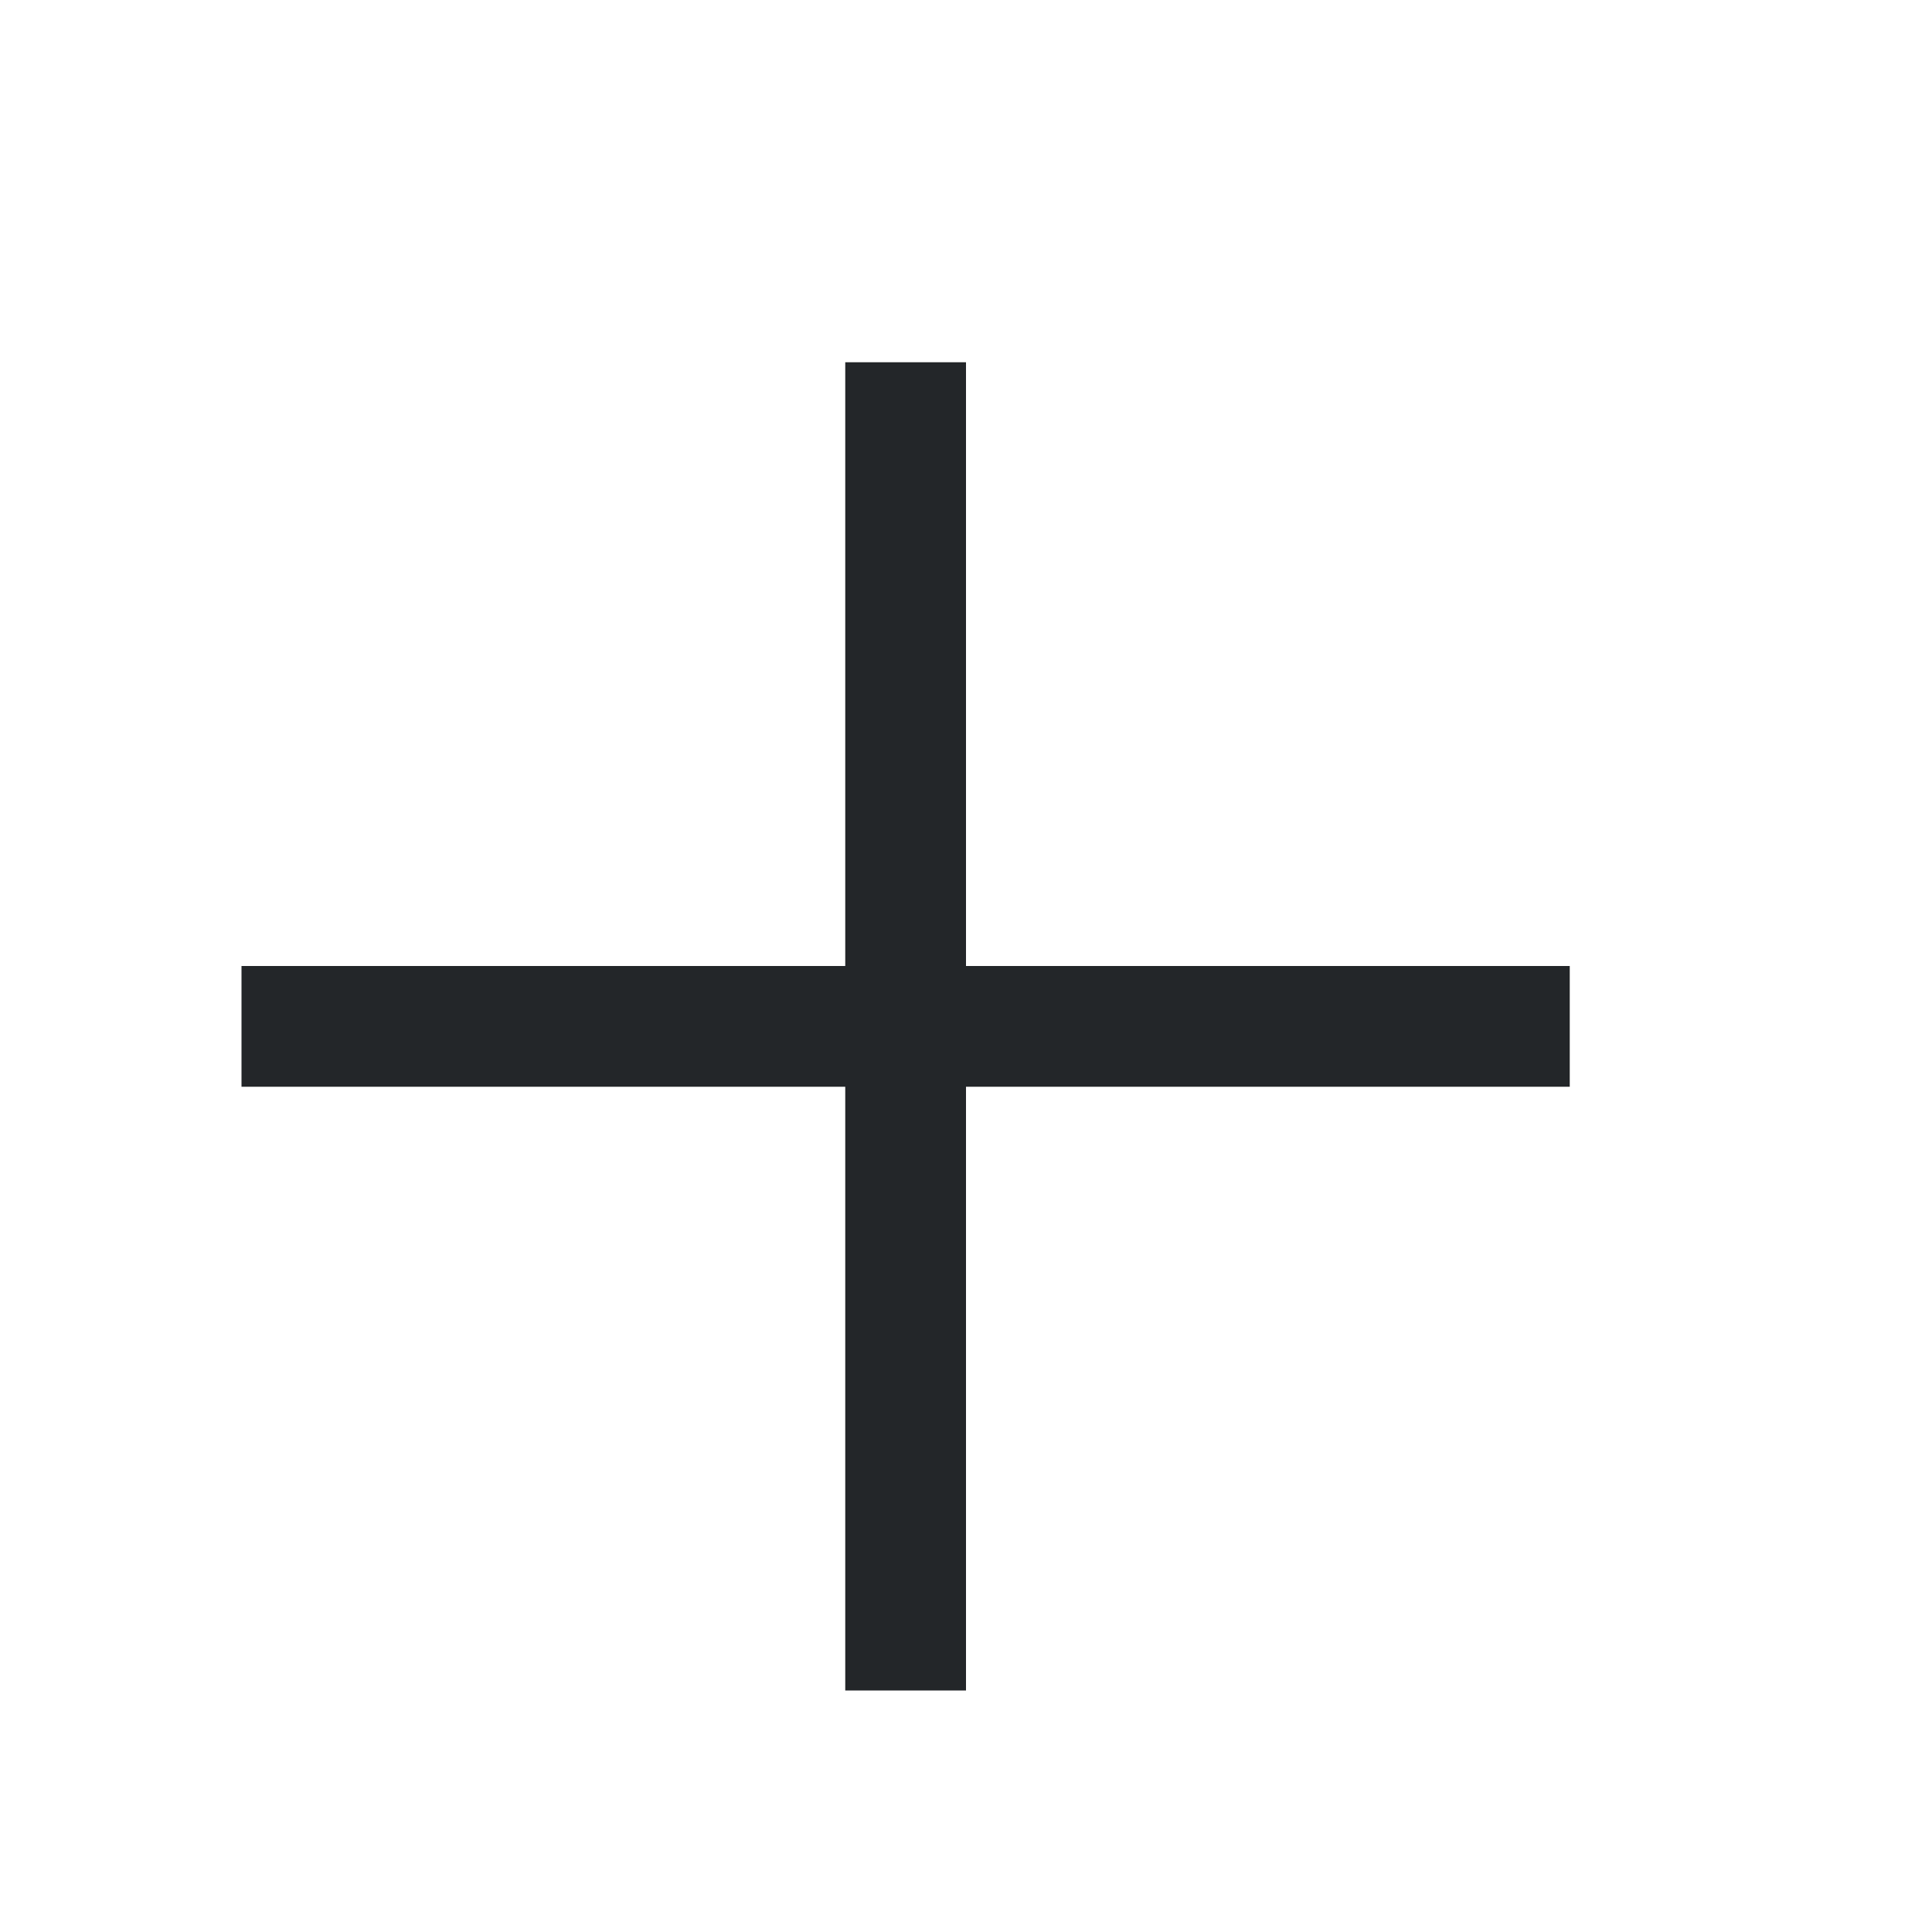
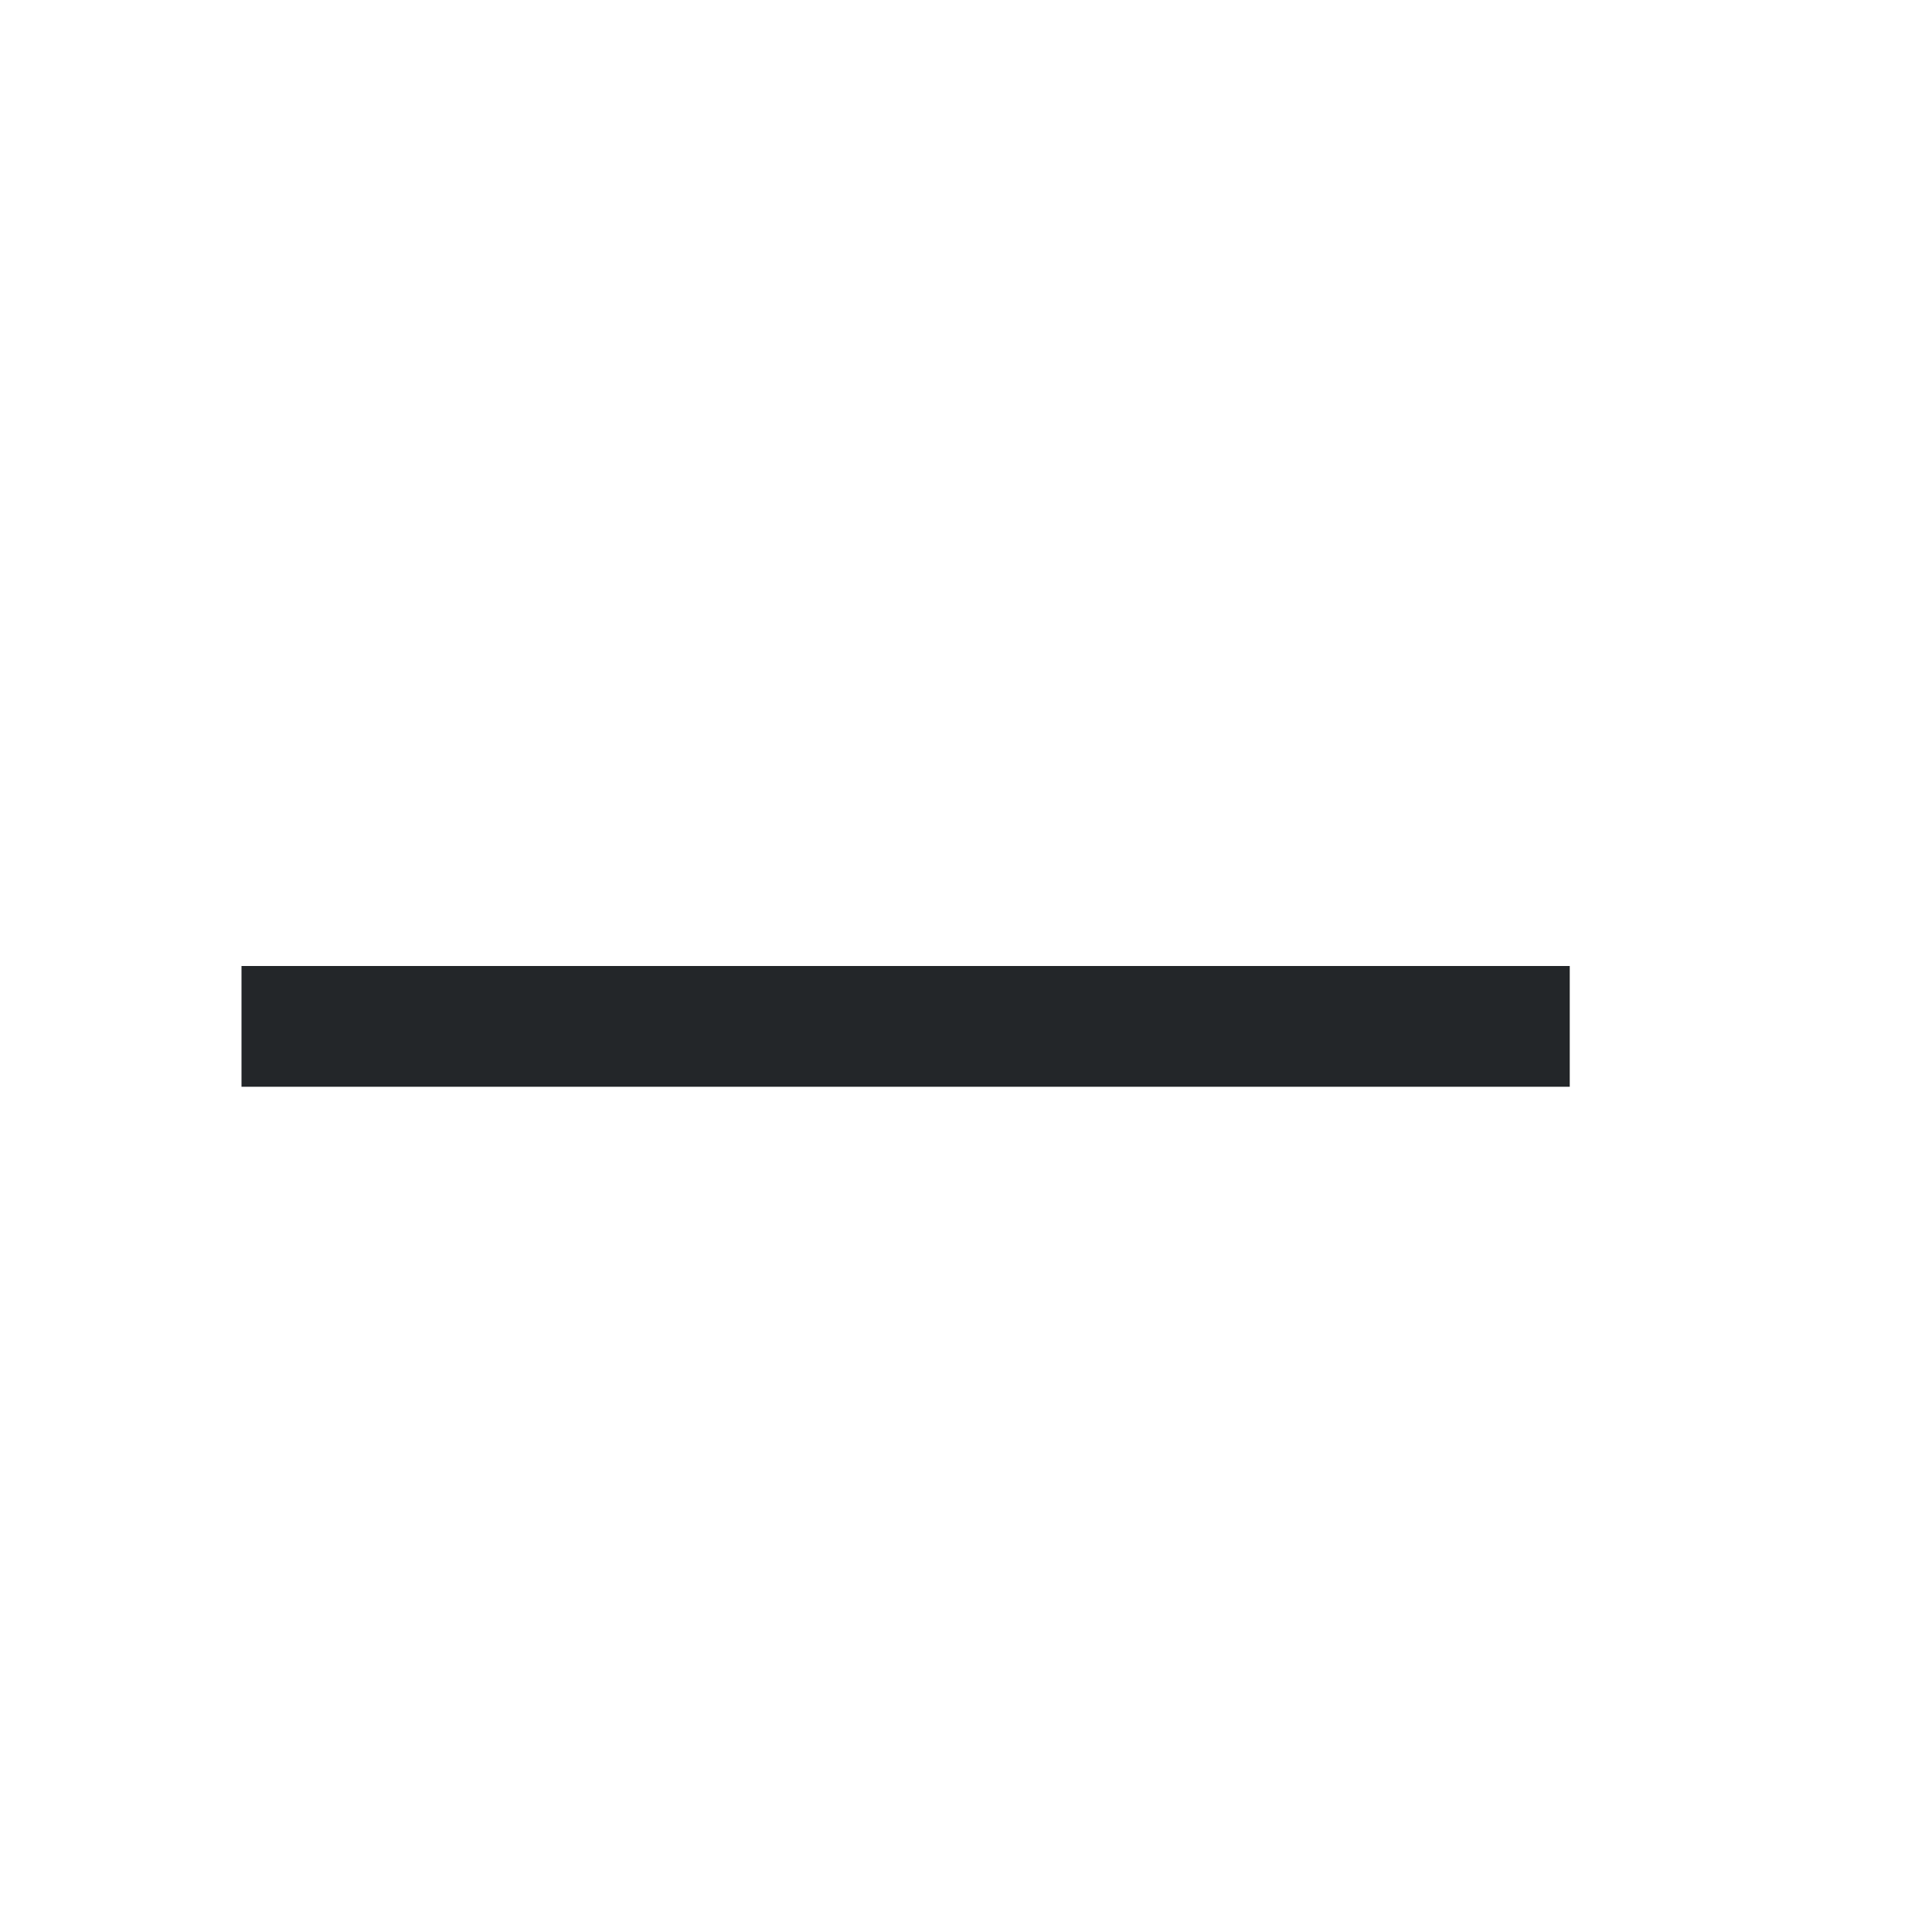
- <svg xmlns="http://www.w3.org/2000/svg" viewBox="0 0 16 16" version="1.1" id="svg1" width="16" height="16">
-   <defs id="defs1" />
+ <svg xmlns="http://www.w3.org/2000/svg" viewBox="0 0 16 16" version="1.1" id="svg4" width="16" height="16">
+   <defs id="defs8" />

- /&gt;<path d="M 7,3 V 8 H 2 v 1 h 5 v 5 H 8 V 9 h 5 V 8 H 8 V 3 Z" fill="#232629" id="path1" />
+ 
+ 
+ /&gt;<path d="M 2,8 V 9 C 7.222,9 9.573,9 13,9 V 8 Z" fill="#232629" id="path2" />
</svg>
